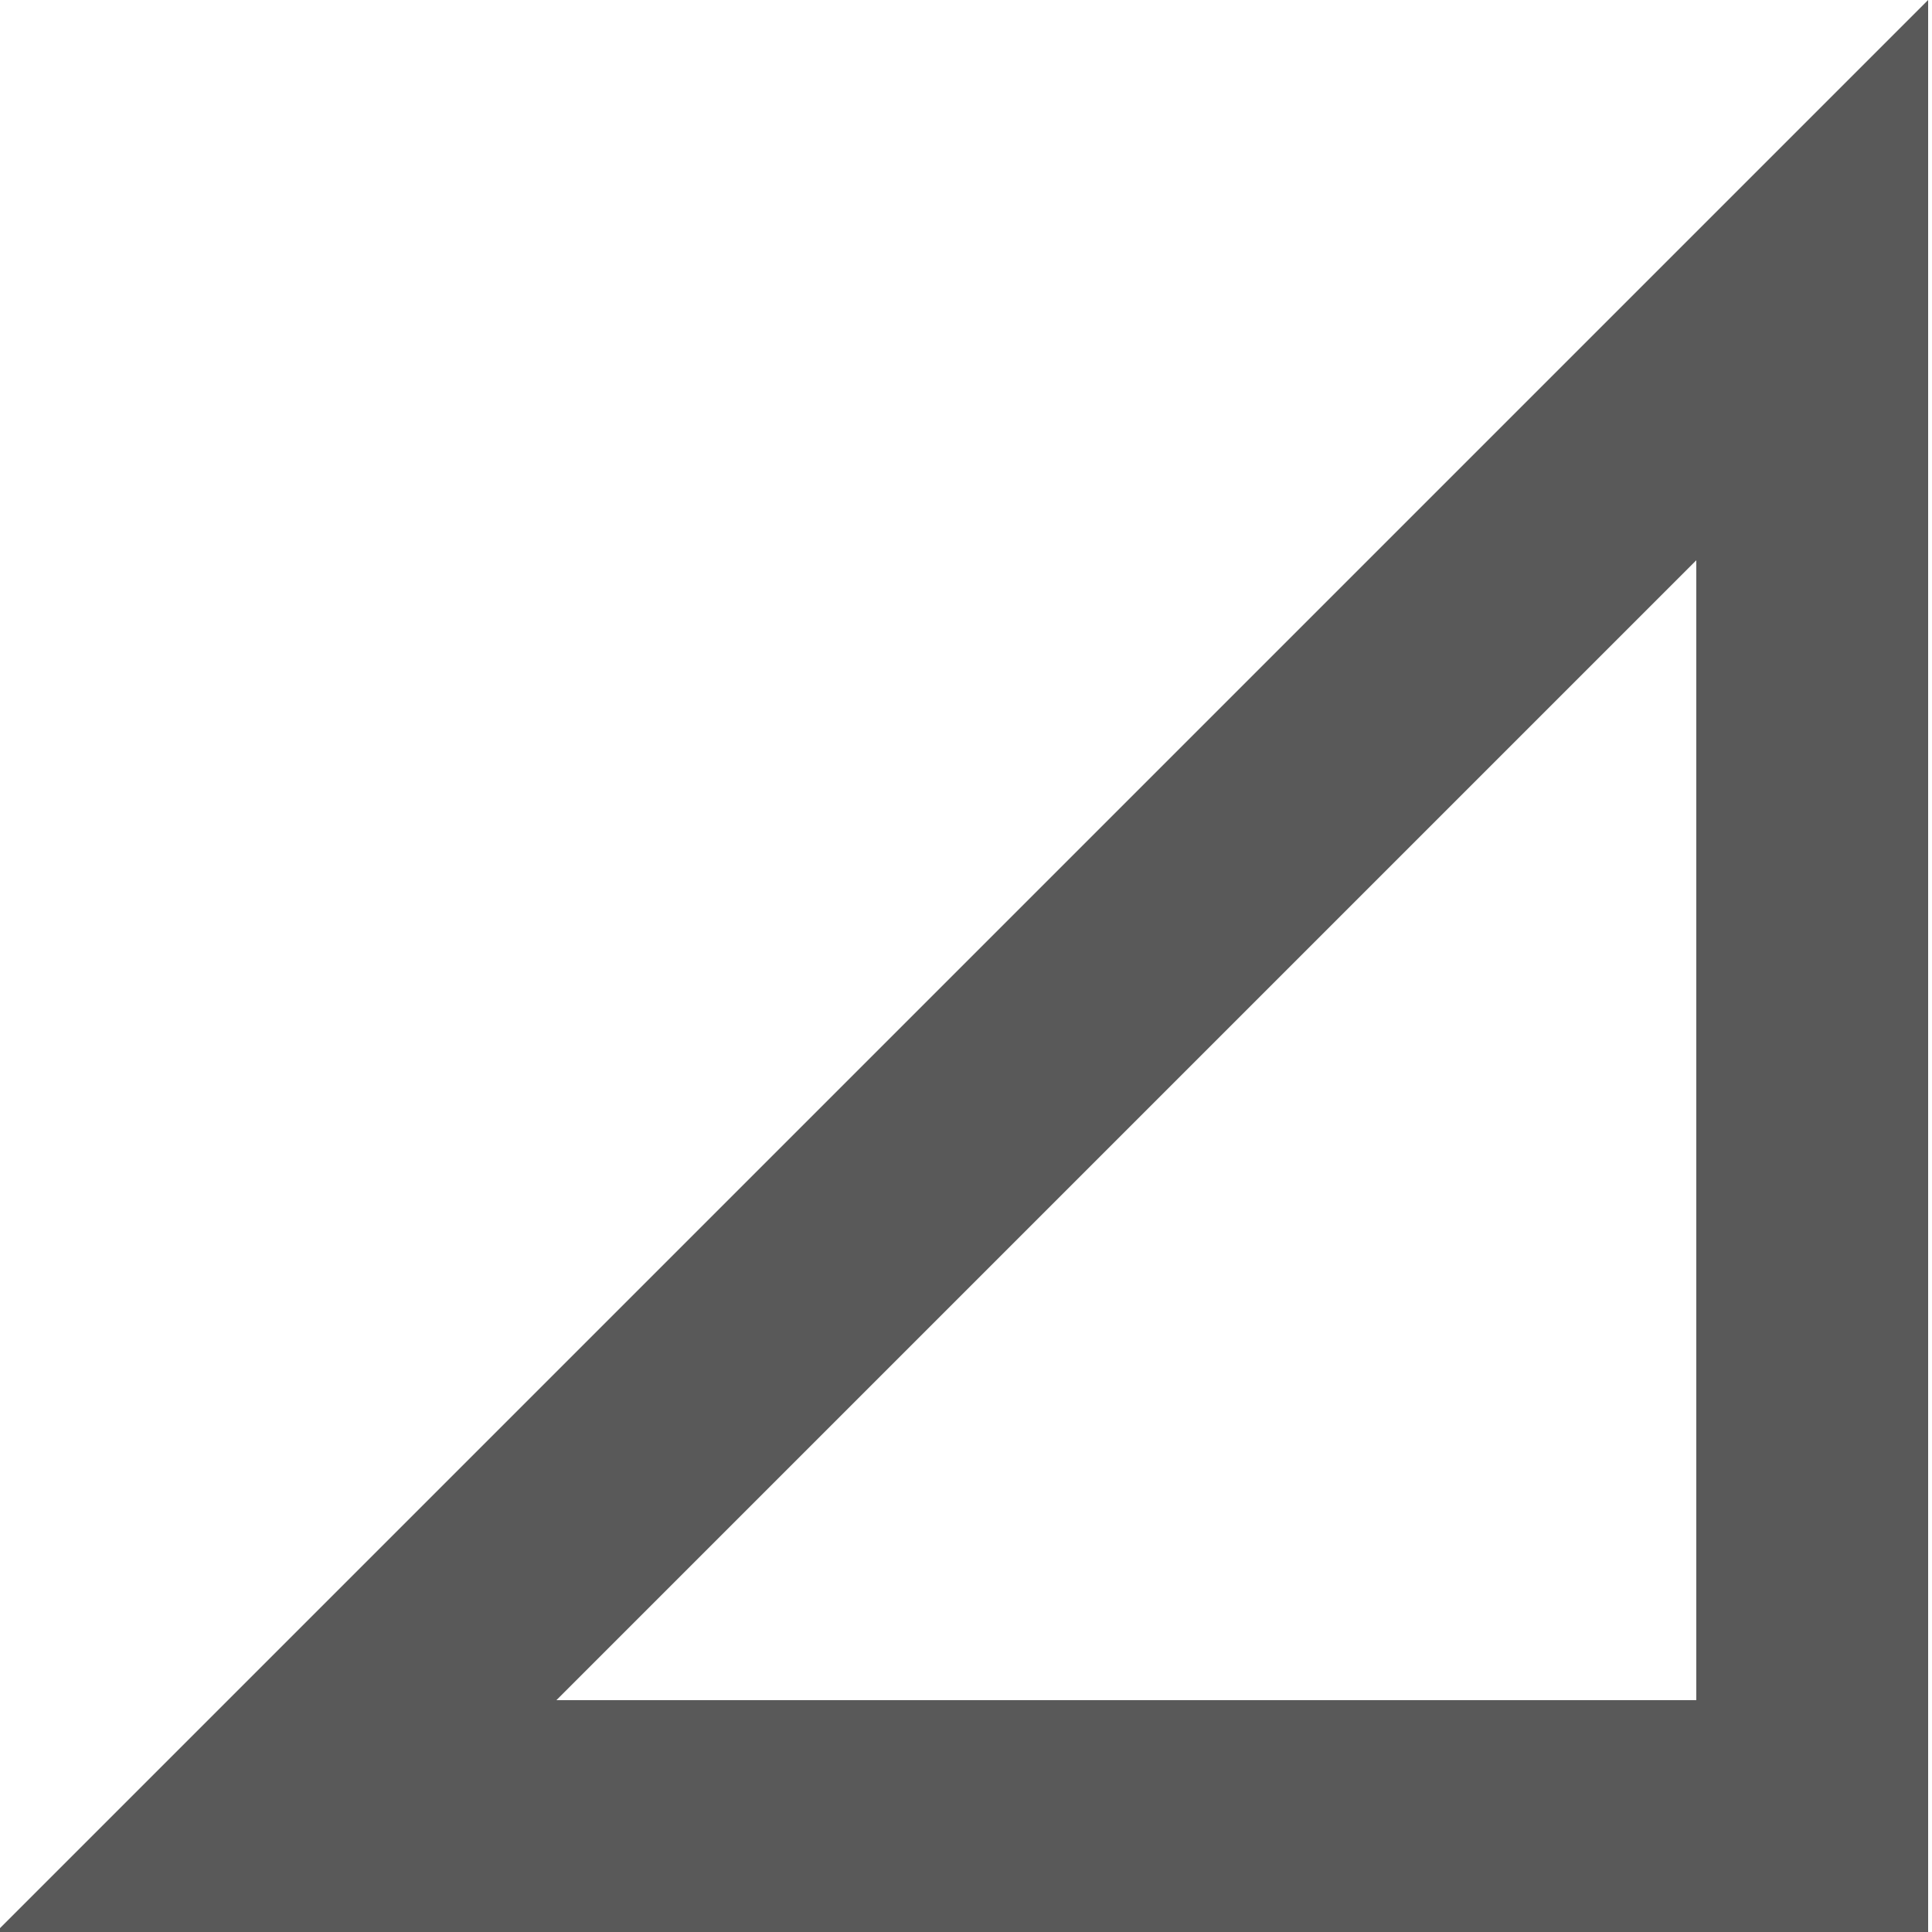
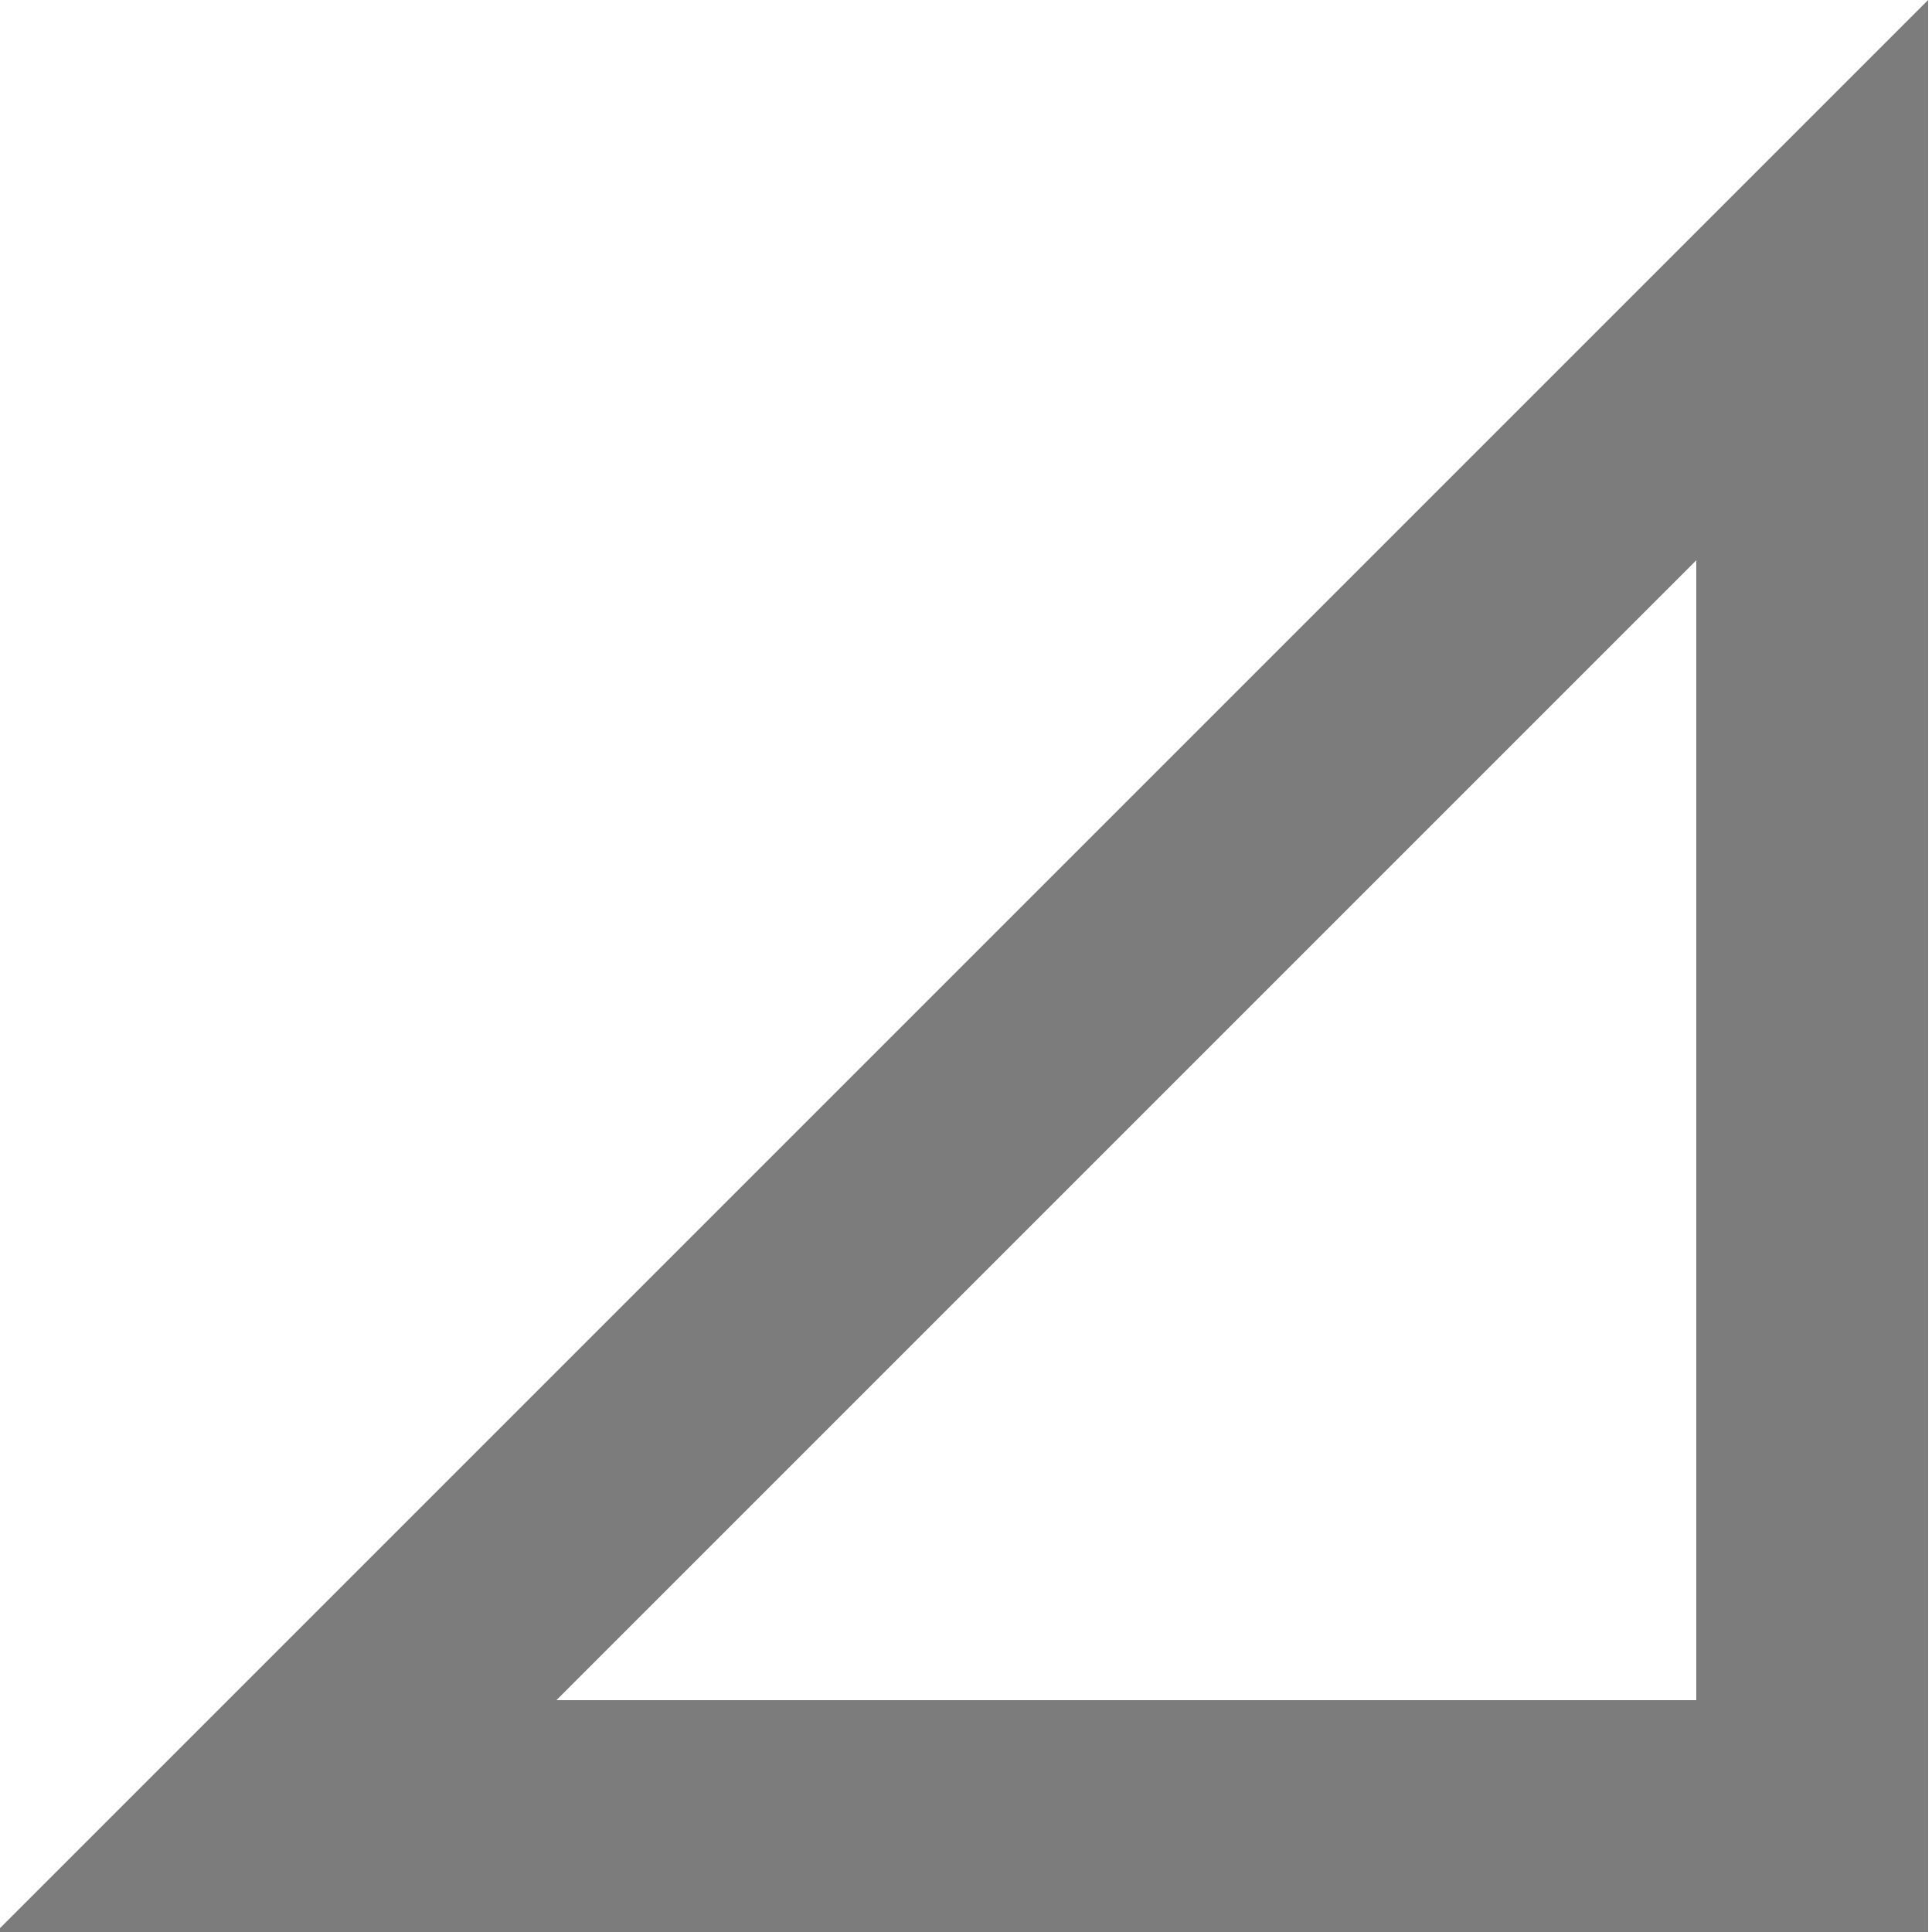
<svg xmlns="http://www.w3.org/2000/svg" version="1.1" id="レイヤー_1" x="0px" y="0px" viewBox="0 0 50 50" style="enable-background:new 0 0 50 50;" xml:space="preserve">
  <style type="text/css">
- 	.st0{fill:#595959;}
+ 	.st0{fill:#7C7C7C;}
</style>
  <path class="st0" d="M43.9,14.5V44H14.4L43.9,14.5 M49.9,0l-50,50h50V0L49.9,0z" />
</svg>
